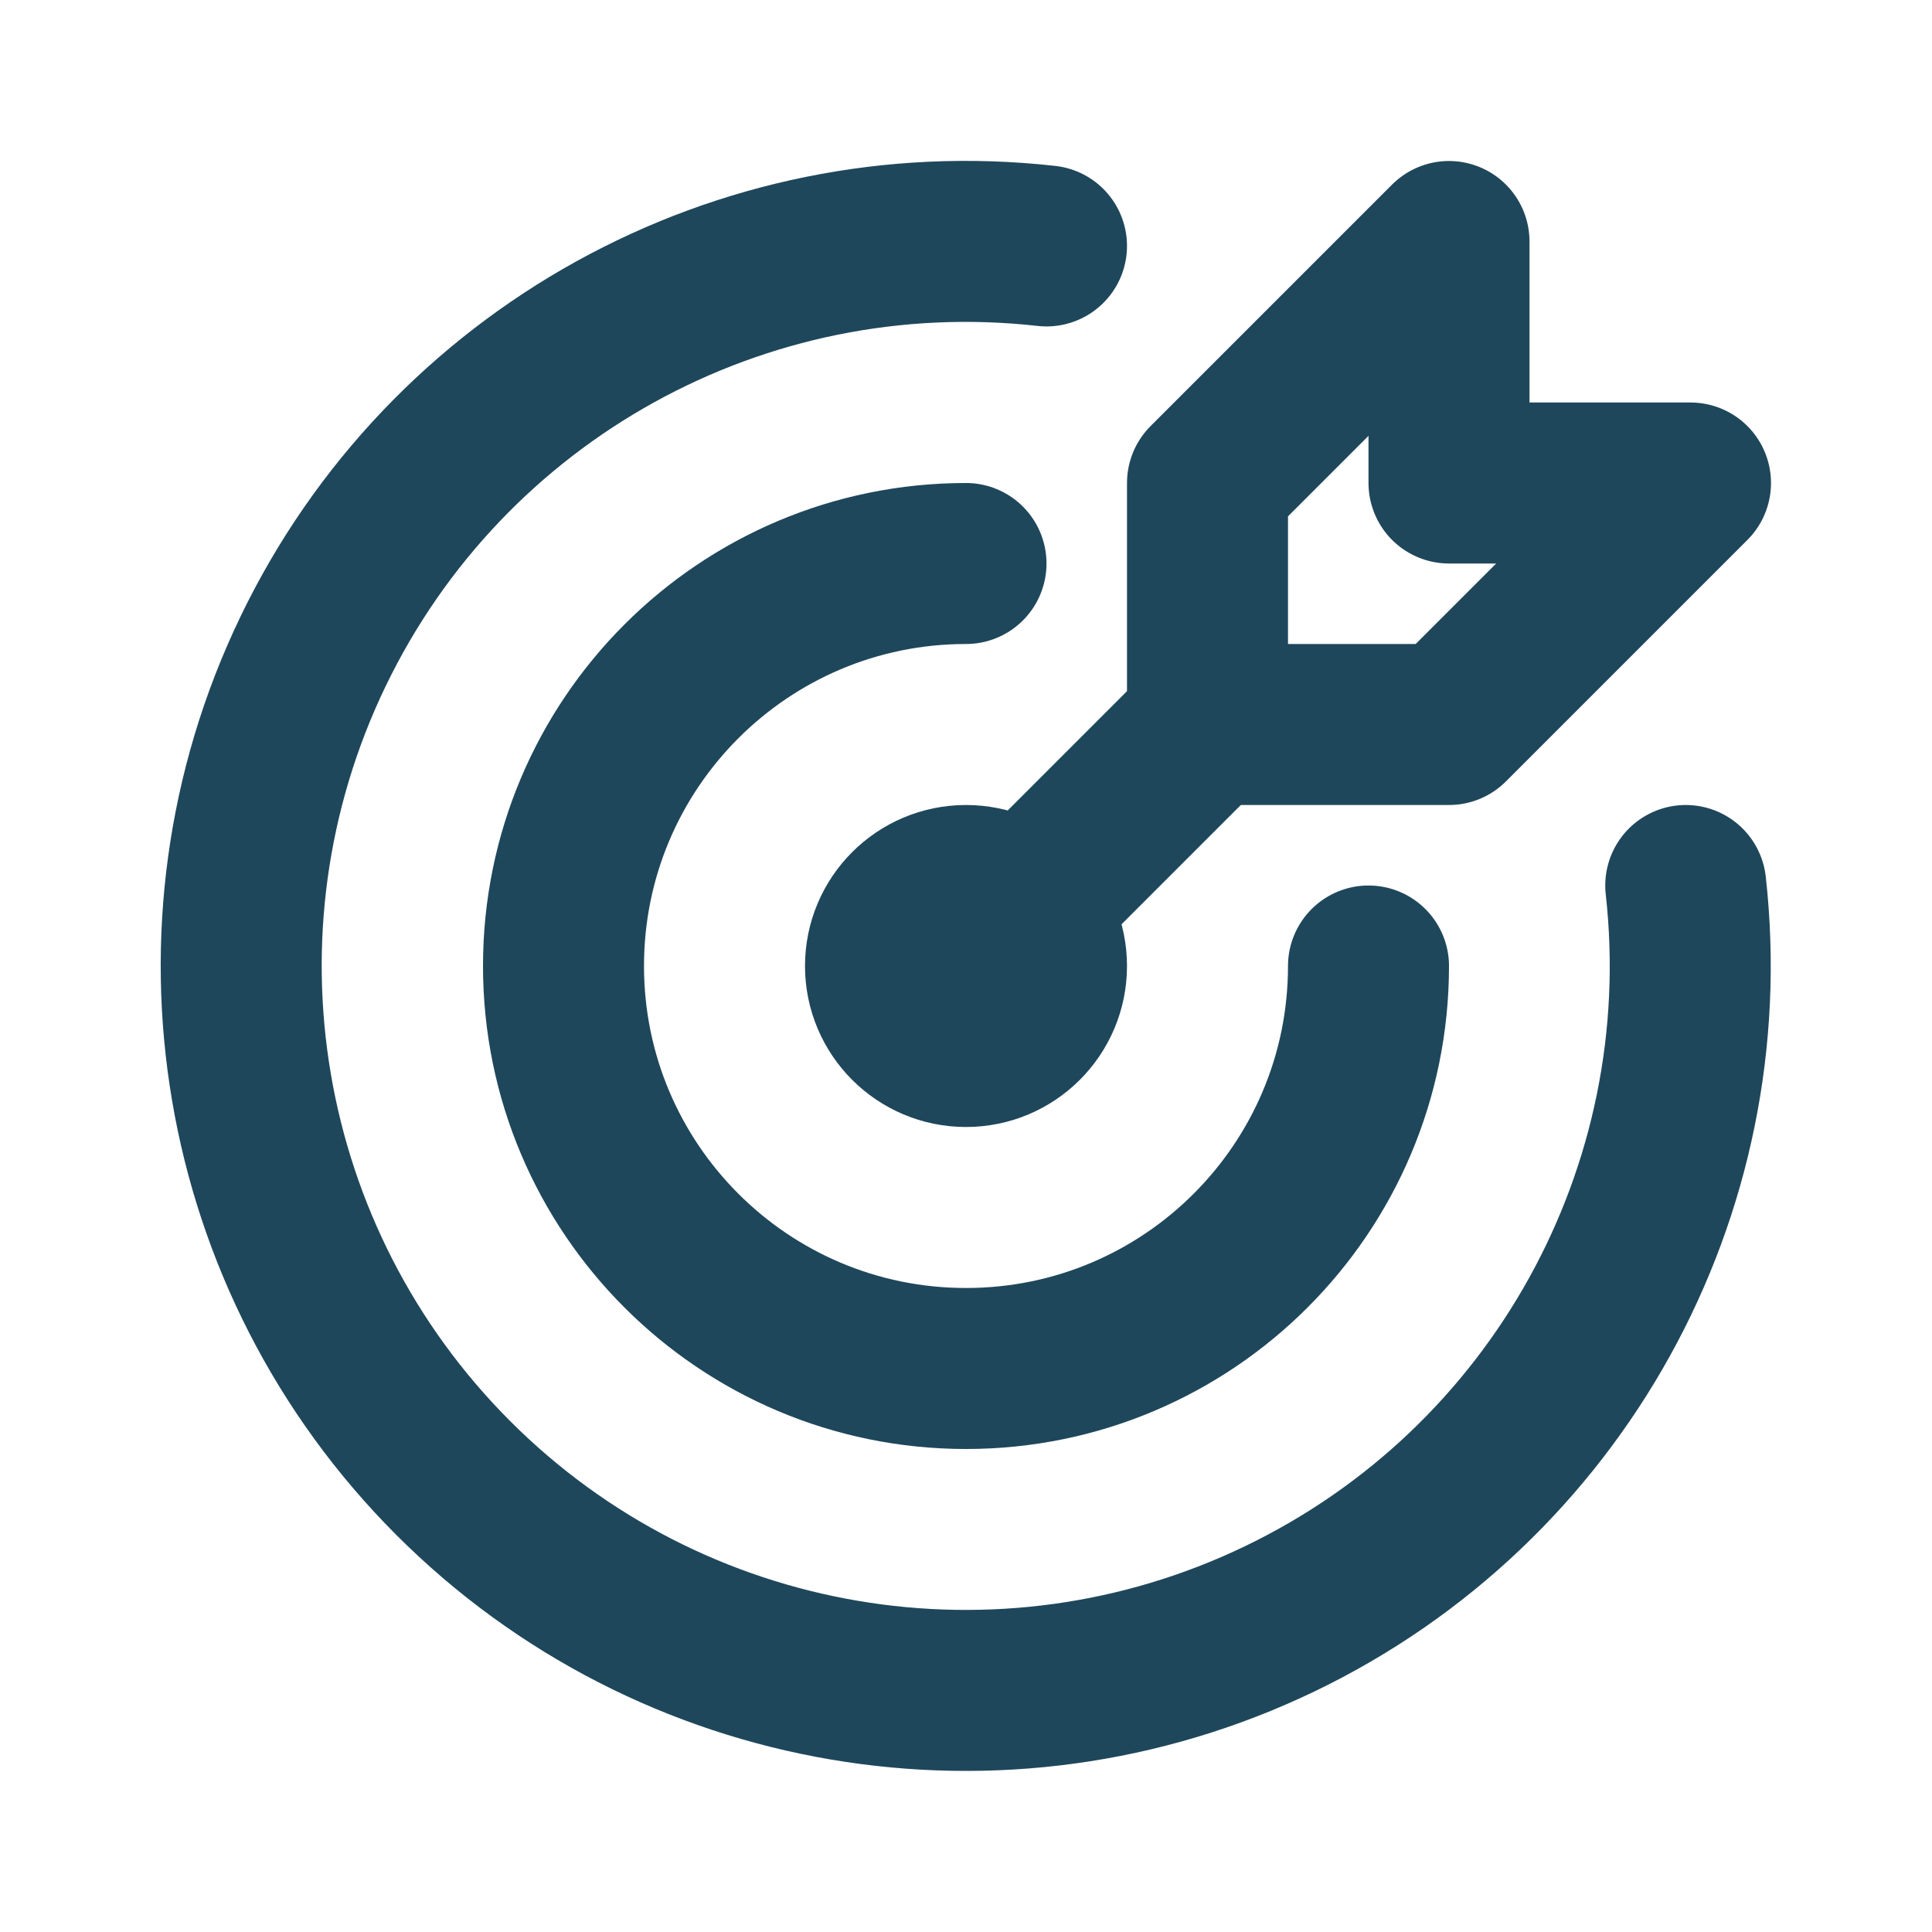
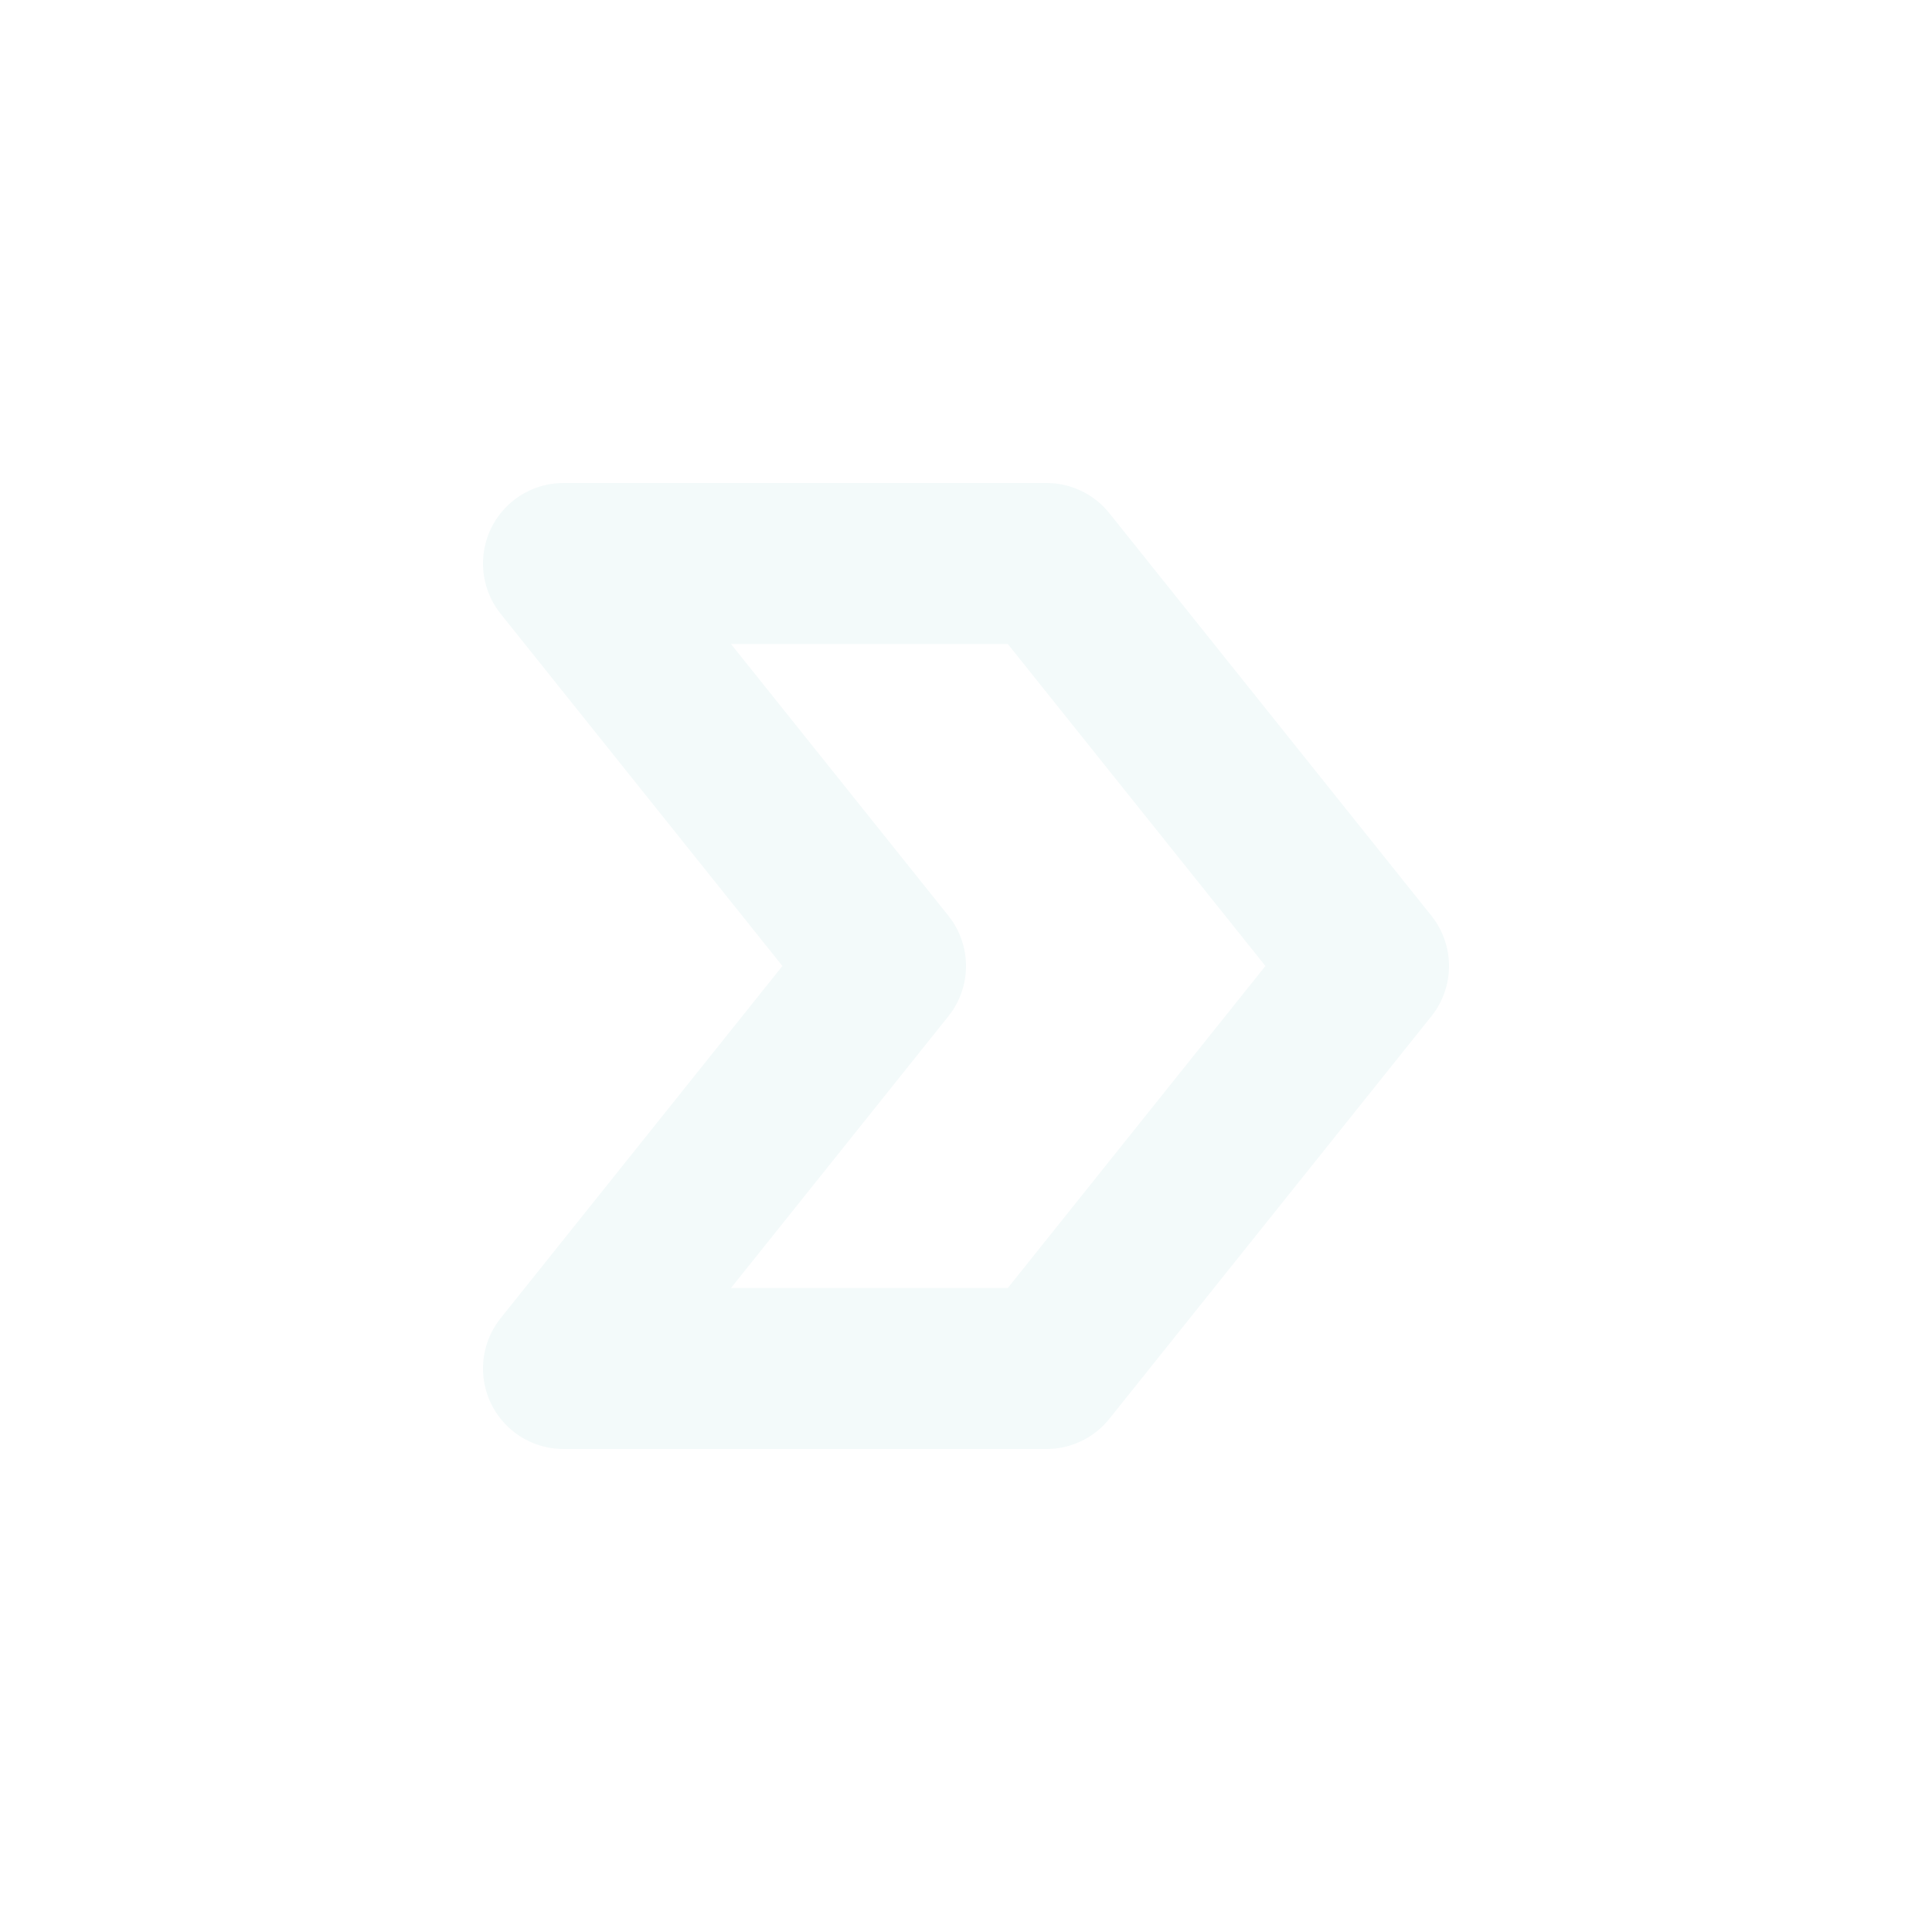
- <svg xmlns="http://www.w3.org/2000/svg" width="24" height="24" viewBox="0 0 24 24" fill="none" stroke="#1f475b" stroke-width="2" stroke-linecap="round" stroke-linejoin="round" class="icon icon-tabler icons-tabler-outline icon-tabler-target-arrow">
+ <svg xmlns="http://www.w3.org/2000/svg" width="28" height="28" viewBox="0 0 24 24" fill="none" stroke="#f3fafa" stroke-width="2" stroke-linecap="round" stroke-linejoin="round" class="icon icon-tabler icons-tabler-outline icon-tabler-arrow-badge-right">
  <path stroke="none" d="M0 0h24v24H0z" fill="none" />
-   <path d="M12 12m-1 0a1 1 0 1 0 2 0a1 1 0 1 0 -2 0" />
-   <path d="M12 7a5 5 0 1 0 5 5" />
-   <path d="M13 3.055a9 9 0 1 0 7.941 7.945" />
-   <path d="M15 6v3h3l3 -3h-3v-3z" />
-   <path d="M15 9l-3 3" />
+   <path d="M13 7h-6l4 5l-4 5h6l4 -5z" />
</svg>
